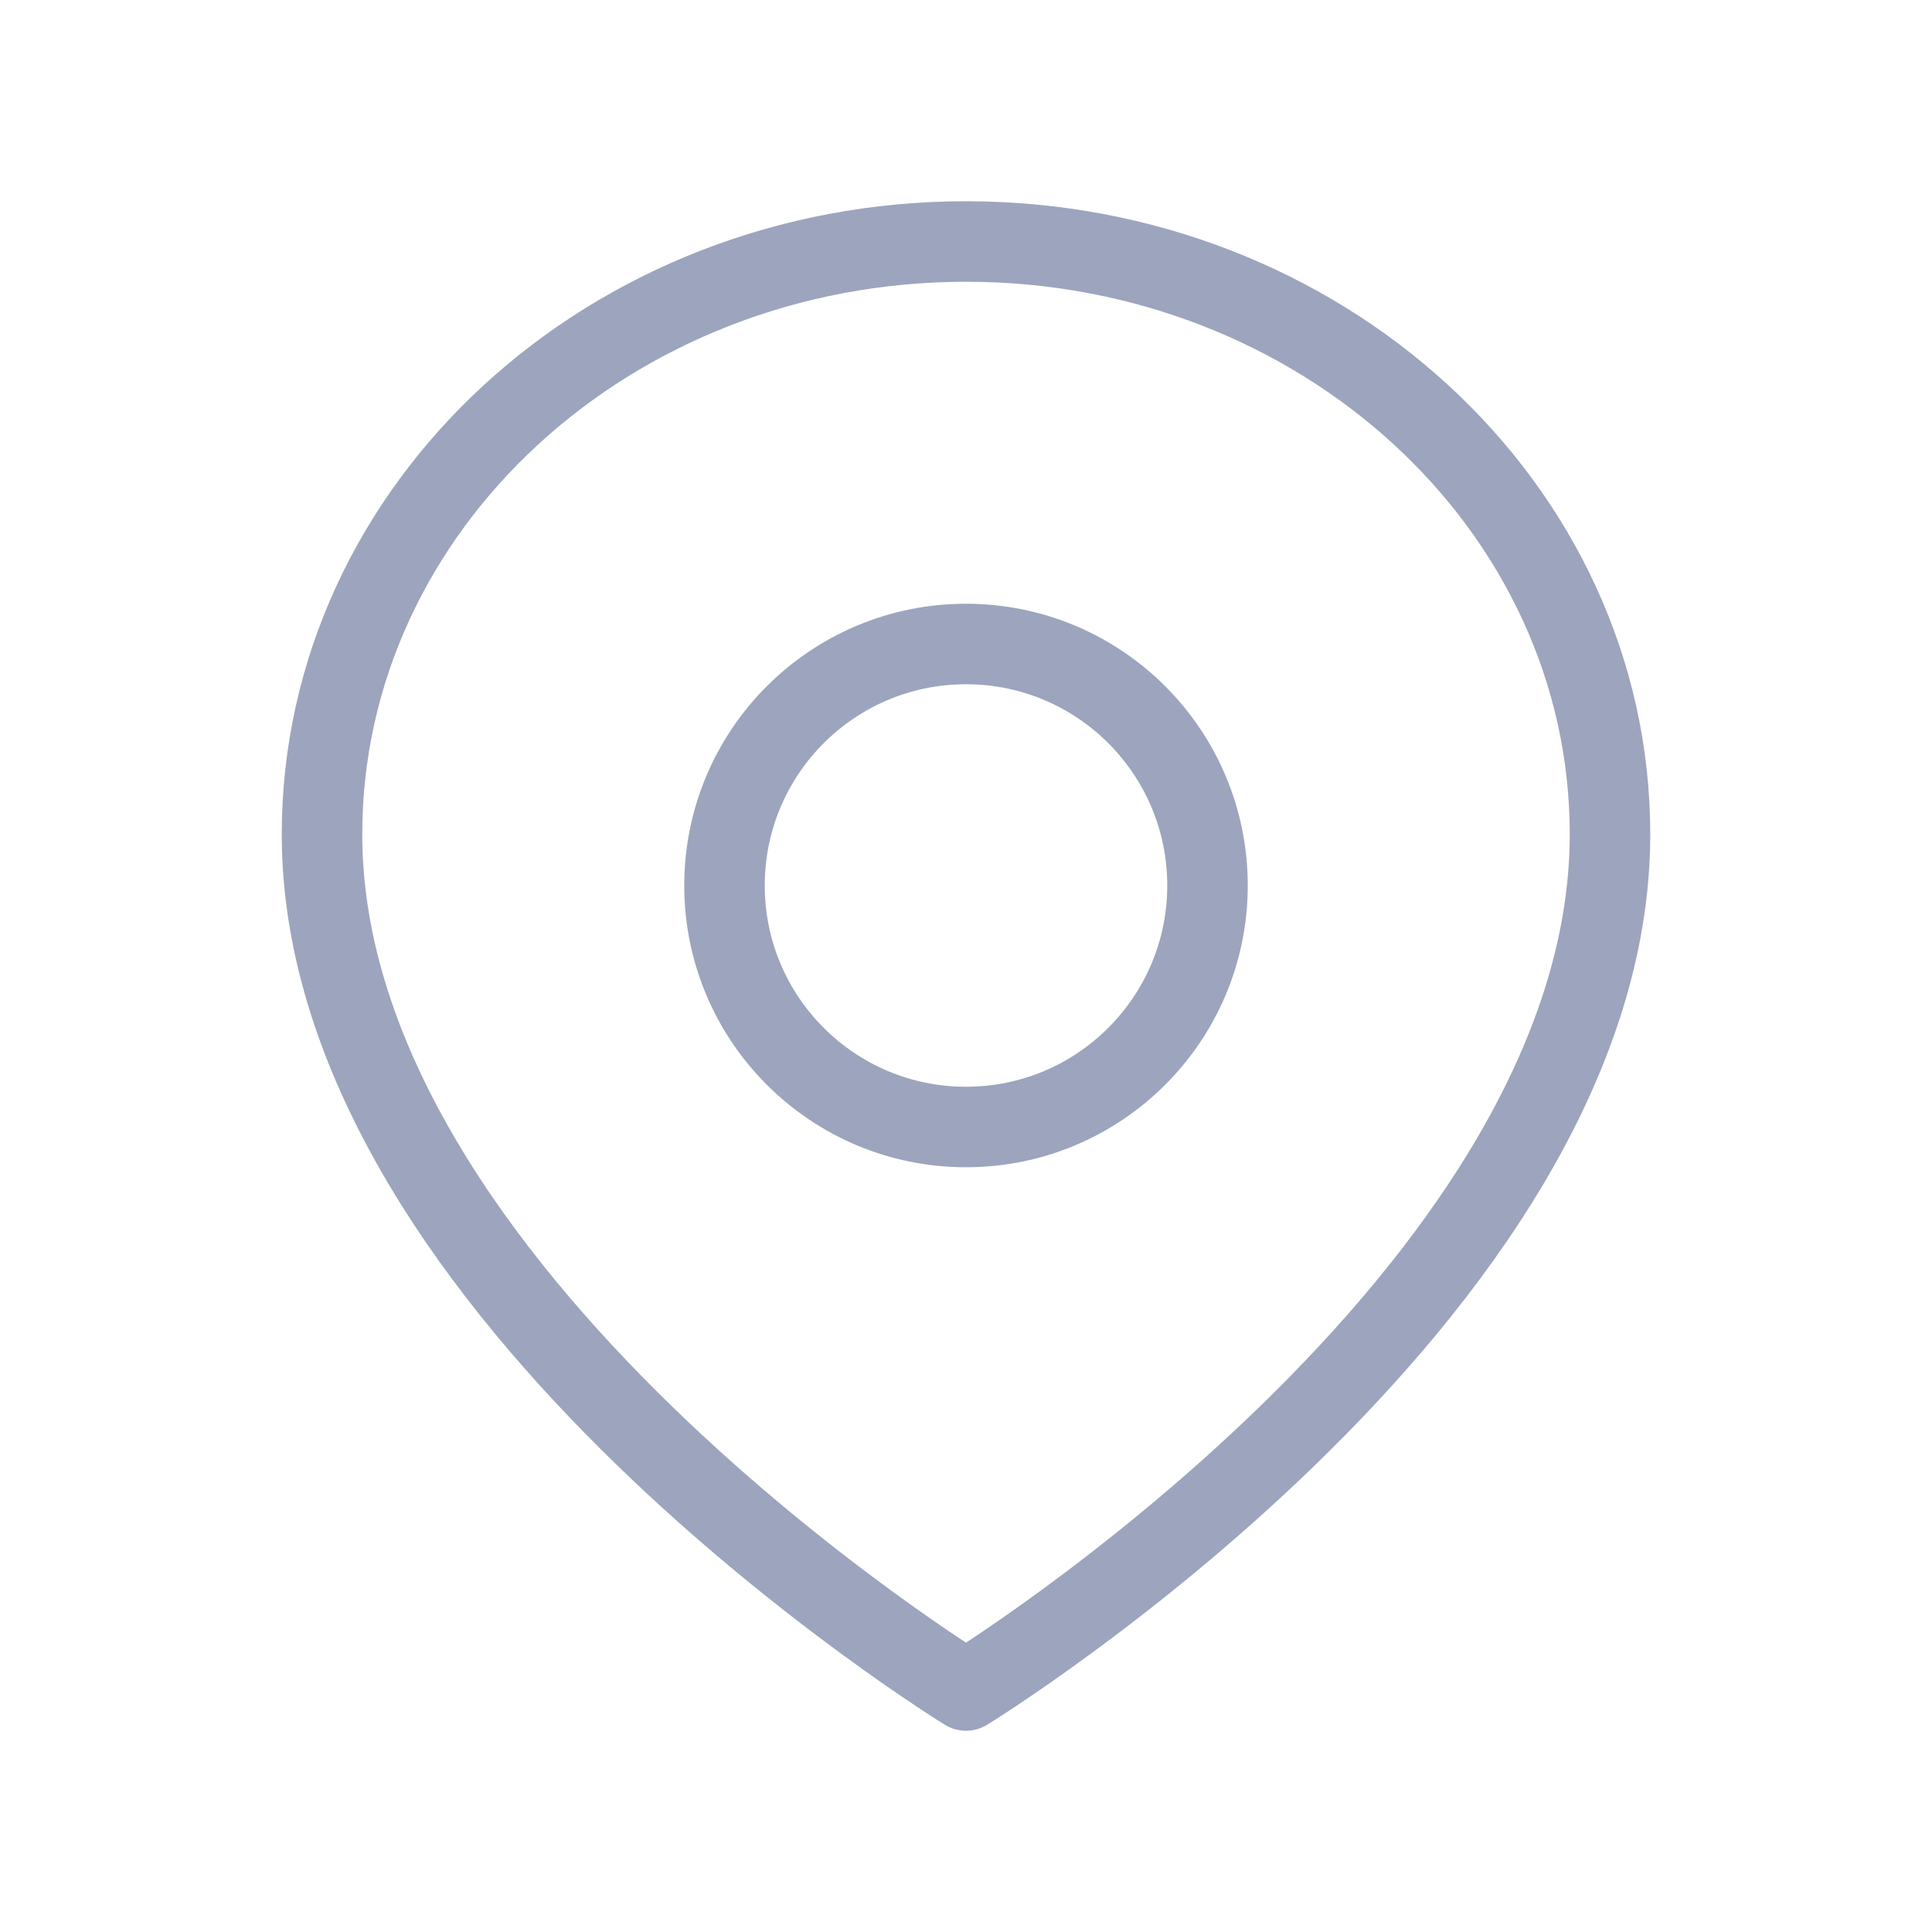
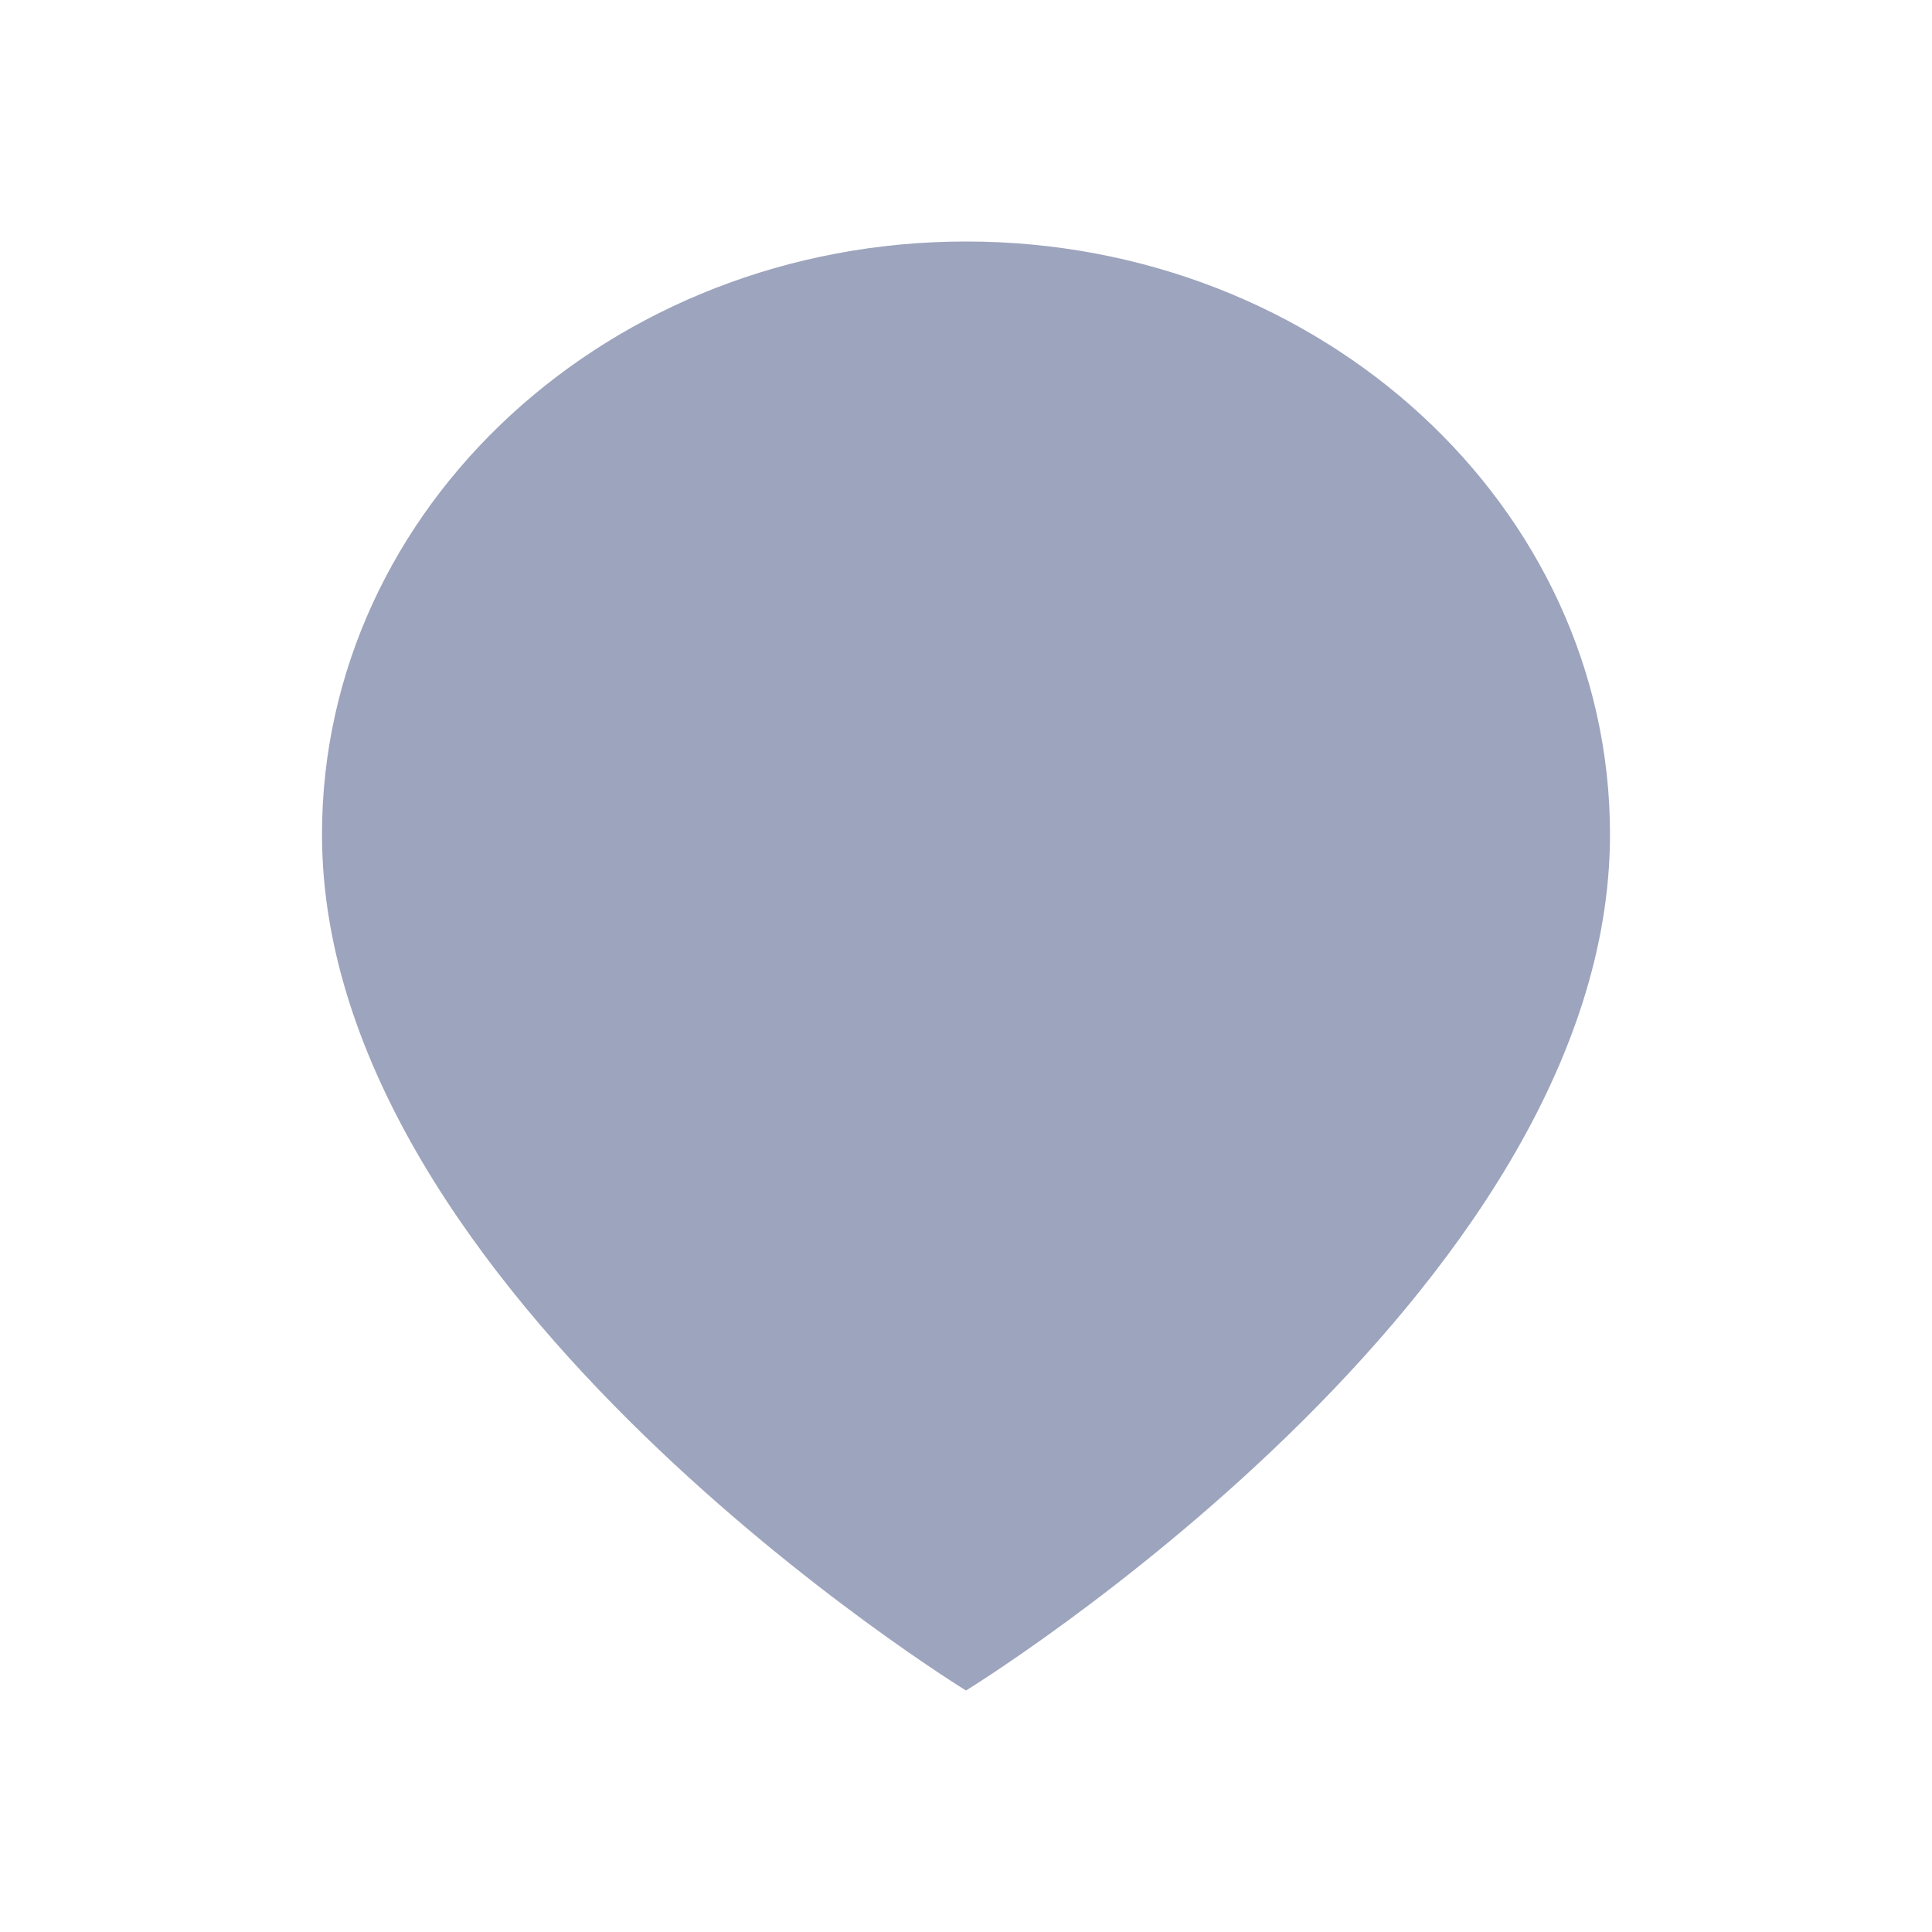
<svg xmlns="http://www.w3.org/2000/svg" width="24" height="24" viewBox="0 0 24 24" fill="none">
-   <path fill-rule="evenodd" clip-rule="evenodd" d="M20 10.364C20 16.091 12 21 12 21C12 21 4 16.091 4 10.364C4 6.297 7.582 3 12 3C16.418 3 20 6.297 20 10.364V10.364Z" stroke="#9DA4BD" stroke-linecap="round" stroke-linejoin="round" />
-   <path fill-rule="evenodd" clip-rule="evenodd" d="M12 14C13.657 14 15 12.657 15 11C15 9.343 13.657 8 12 8C10.343 8 9 9.343 9 11C9 12.657 10.343 14 12 14Z" stroke="#9DA4BD" stroke-linecap="round" stroke-linejoin="round" />
+   <path fill-rule="evenodd" clip-rule="evenodd" d="M20 10.364C20 16.091 12 21 12 21C12 21 4 16.091 4 10.364C4 6.297 7.582 3 12 3C16.418 3 20 6.297 20 10.364V10.364Z" fill="#9DA4BD" stroke-linecap="round" stroke-linejoin="round" />
+   <path fill-rule="evenodd" clip-rule="evenodd" d="M12 14C13.657 14 15 12.657 15 11C15 9.343 13.657 8 12 8C10.343 8 9 9.343 9 11C9 12.657 10.343 14 12 14Z" fill="#9DA4BD" stroke-linecap="round" stroke-linejoin="round" />
</svg>
